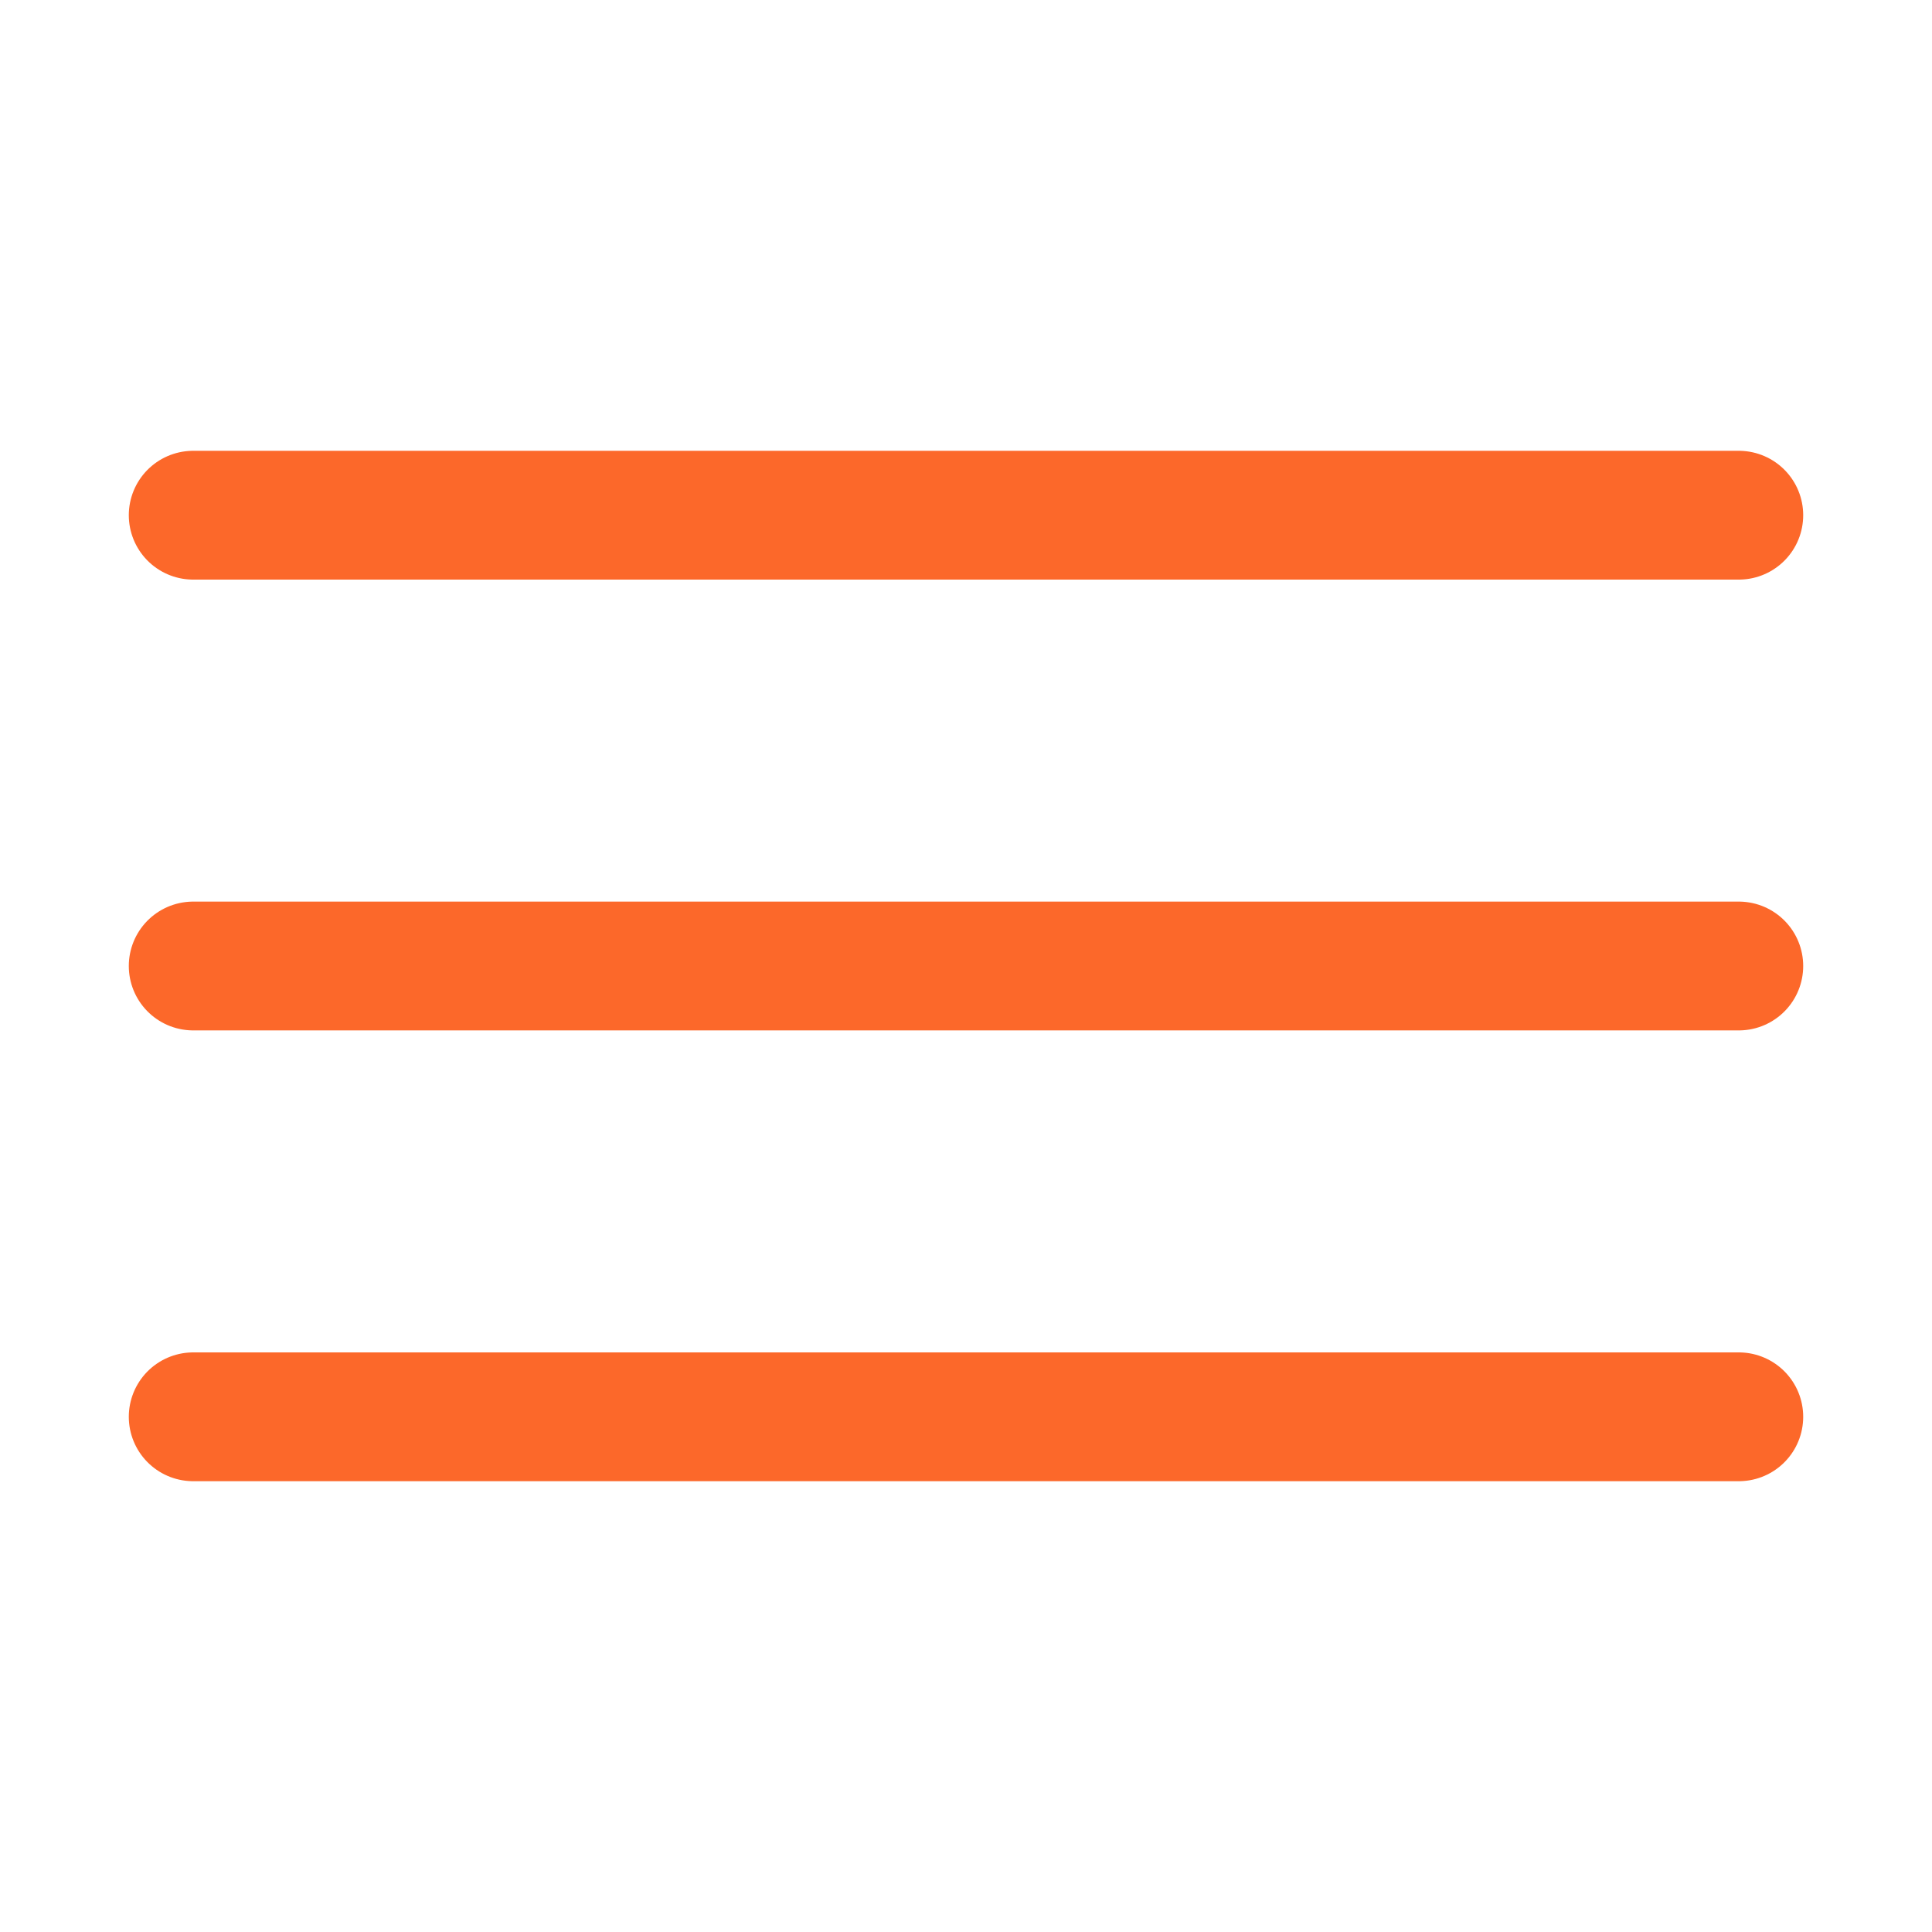
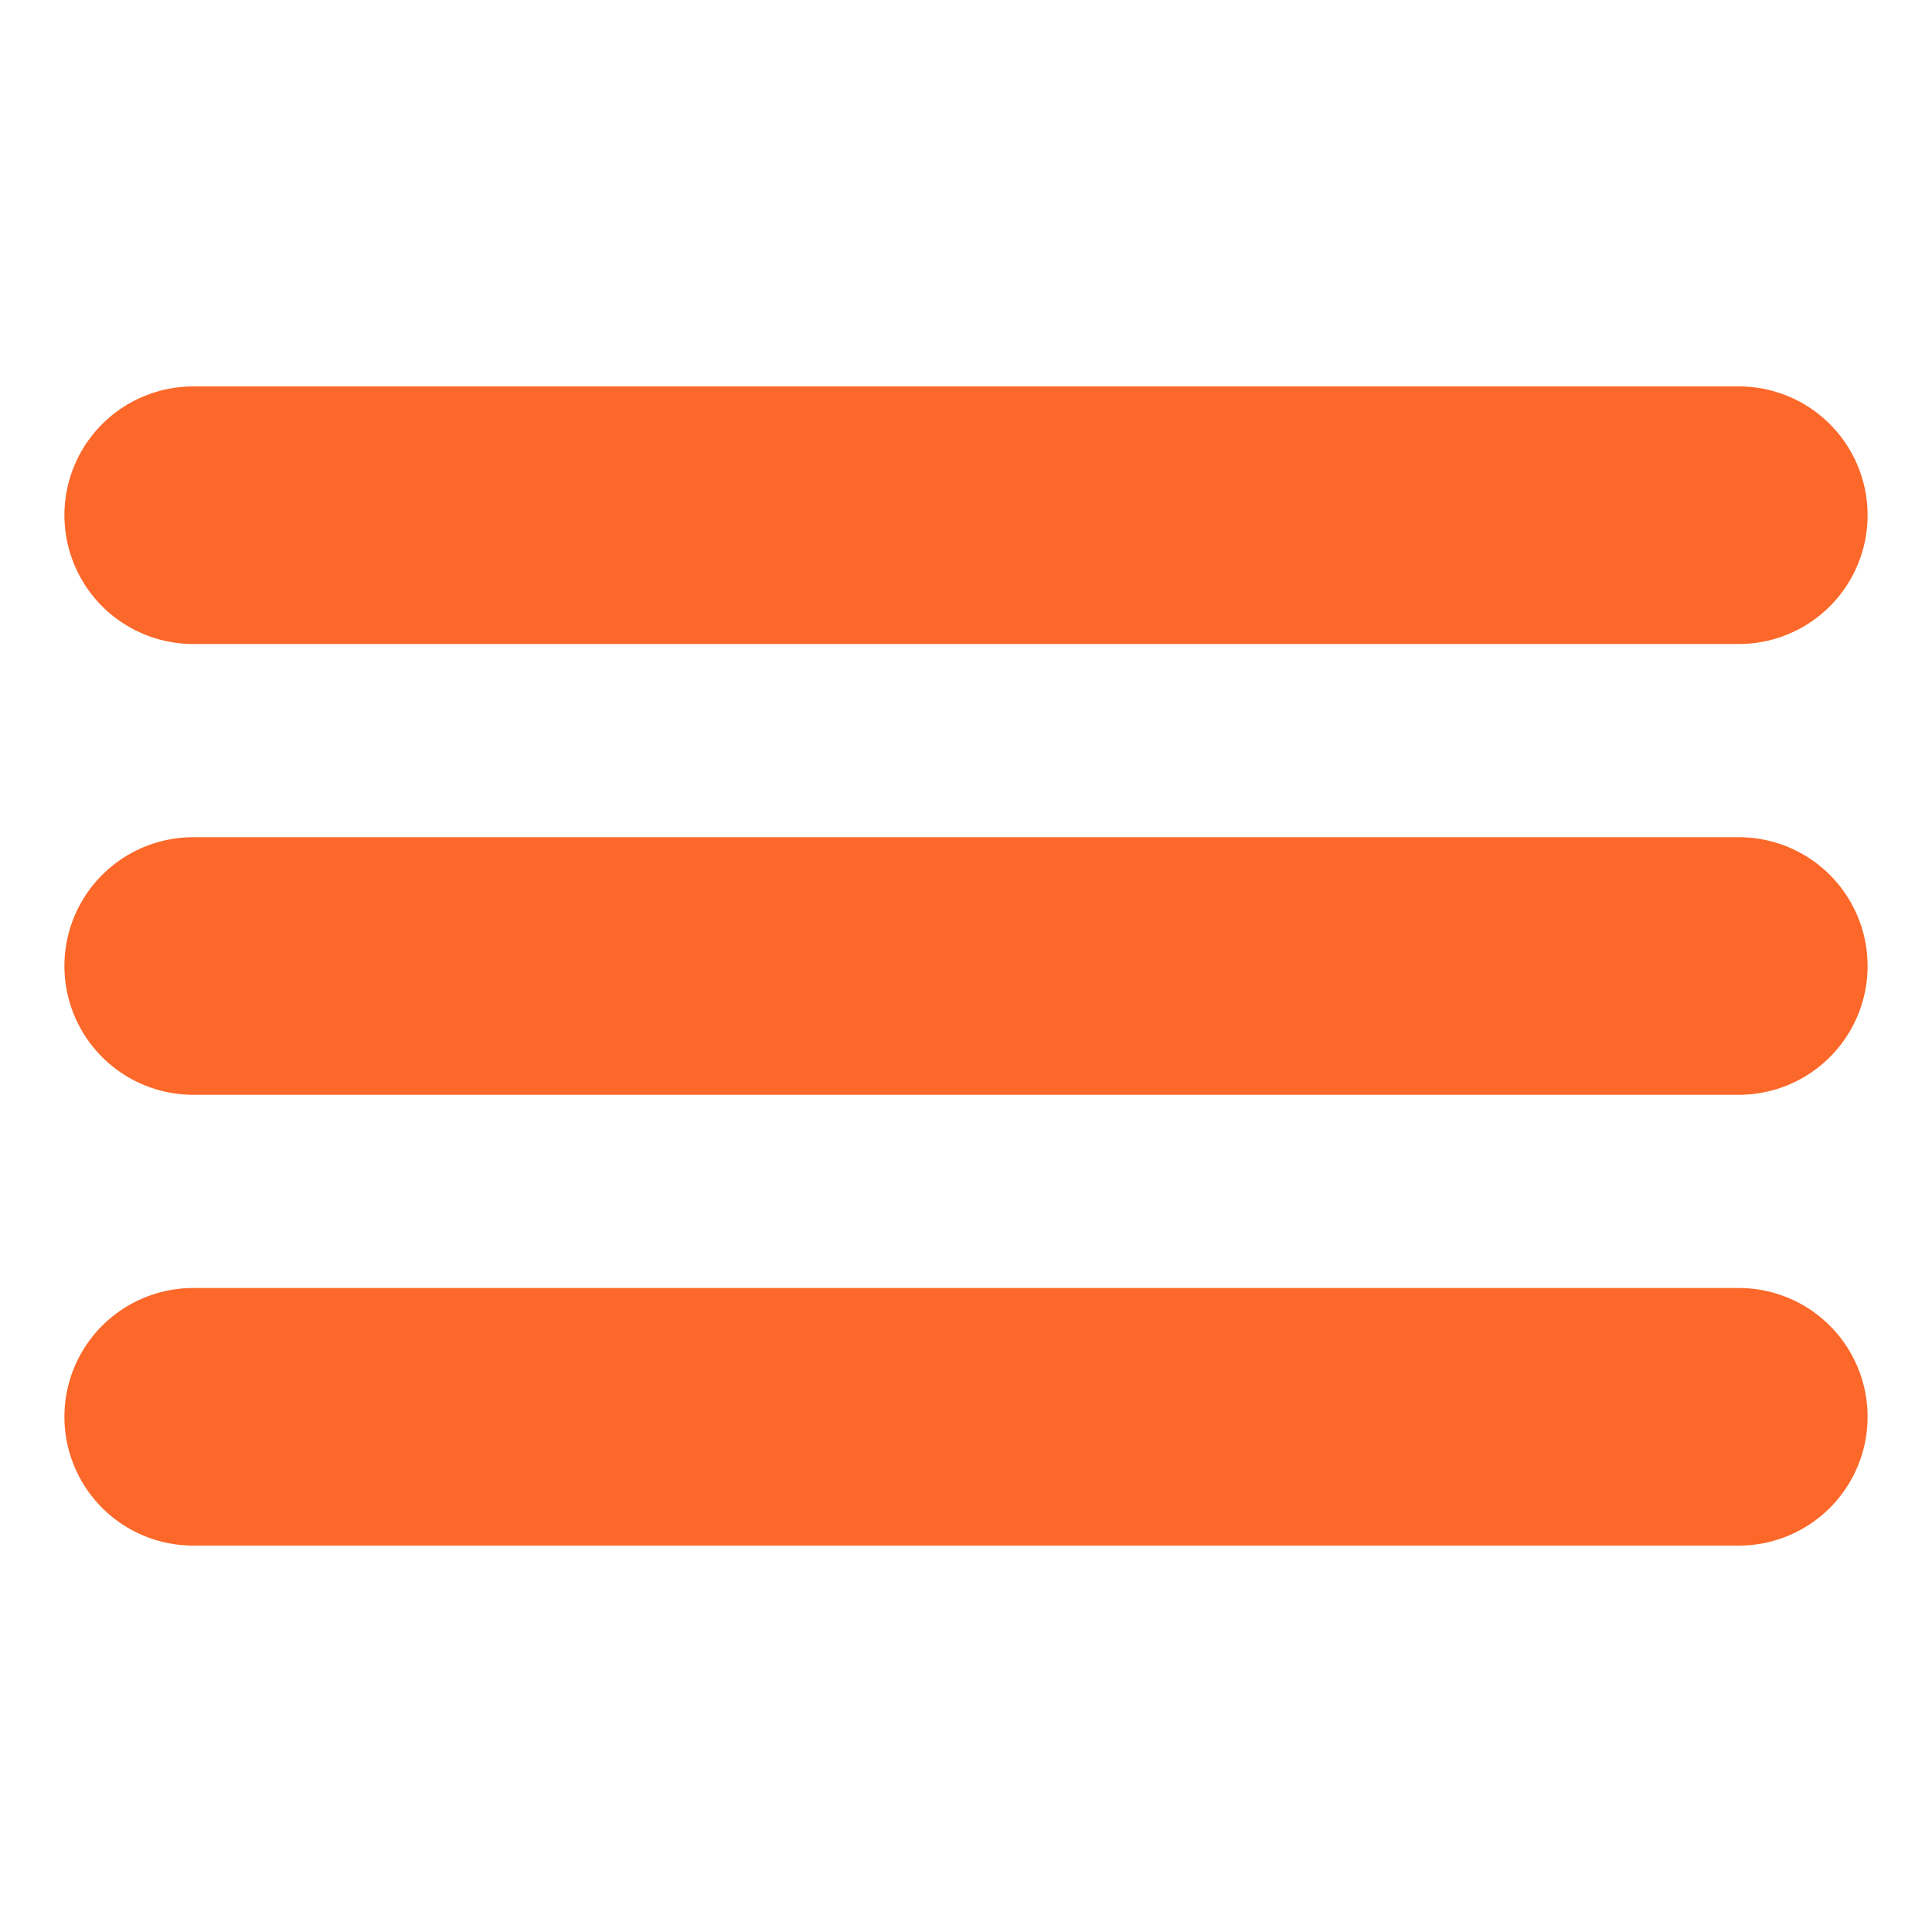
- <svg xmlns="http://www.w3.org/2000/svg" version="1.1" id="Layer_1" x="0px" y="0px" viewBox="0 0 30 30" style="enable-background:new 0 0 30 30;" xml:space="preserve" fill="#fc682a" width="50px" height="50px">
-   <line style="fill:none;stroke:#fc682a;stroke-width:2;stroke-linecap:round;stroke-linejoin:round;stroke-miterlimit:10;" x1="3" y1="15" x2="27" y2="15" fill="#fc682a" />
-   <line style="fill:none;stroke:#fc682a;stroke-width:2;stroke-linecap:round;stroke-linejoin:round;stroke-miterlimit:10;" x1="3" y1="8" x2="27" y2="8" fill="#fc682a" />
-   <line style="fill:none;stroke:#fc682a;stroke-width:2;stroke-linecap:round;stroke-linejoin:round;stroke-miterlimit:10;" x1="3" y1="22" x2="27" y2="22" fill="#fc682a" />
+ <svg xmlns="http://www.w3.org/2000/svg" version="1.1" id="Layer_1" x="0px" y="0px" viewBox="0 0 30 30" preserveAspectRatio="none" style="enable-background:new 0 0 30 30;" xml:space="preserve" fill="#fc682a" width="50px" height="50px">
+   <line style="fill:none;stroke:#fc682a;stroke-width:4;stroke-linecap:round;stroke-linejoin:round;stroke-miterlimit:15;" x1="3" y1="15" x2="27" y2="15" fill="#fc682a" />
+   <line style="fill:none;stroke:#fc682a;stroke-width:4;stroke-linecap:round;stroke-linejoin:round;stroke-miterlimit:15;" x1="3" y1="8" x2="27" y2="8" fill="#fc682a" />
+   <line style="fill:none;stroke:#fc682a;stroke-width:4;stroke-linecap:round;stroke-linejoin:round;stroke-miterlimit:15;" x1="3" y1="22" x2="27" y2="22" fill="#fc682a" />
</svg>
